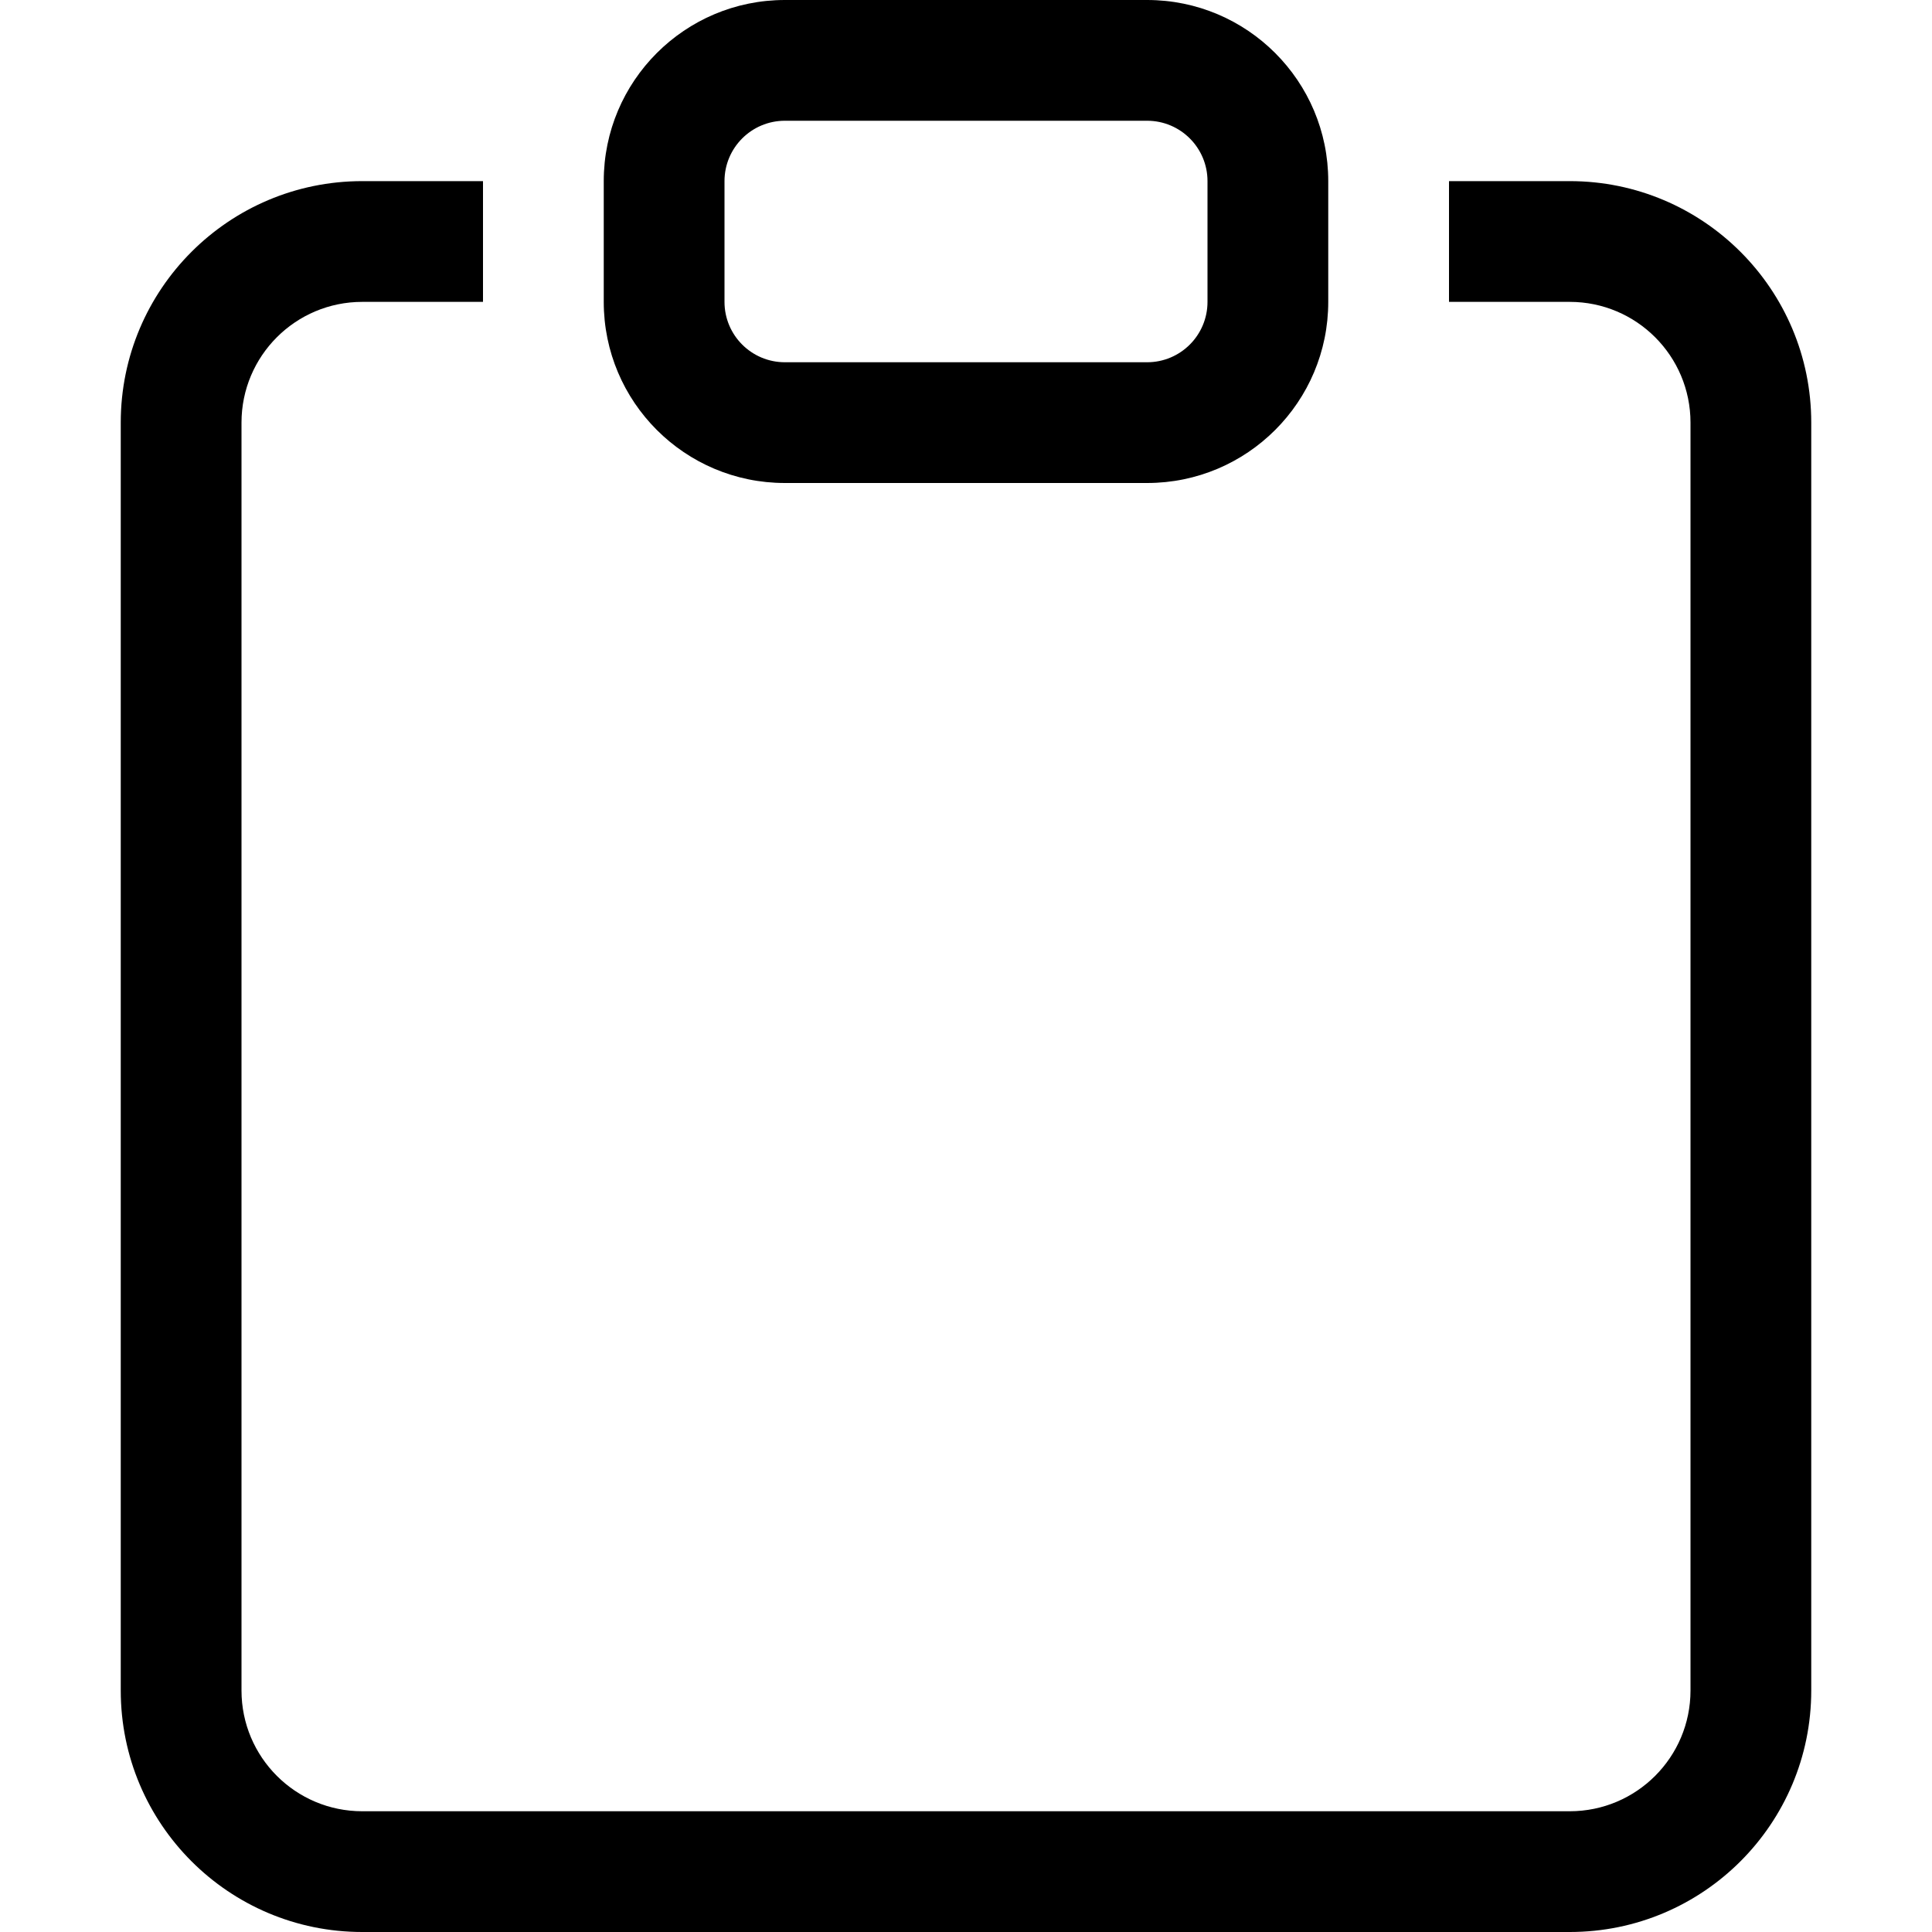
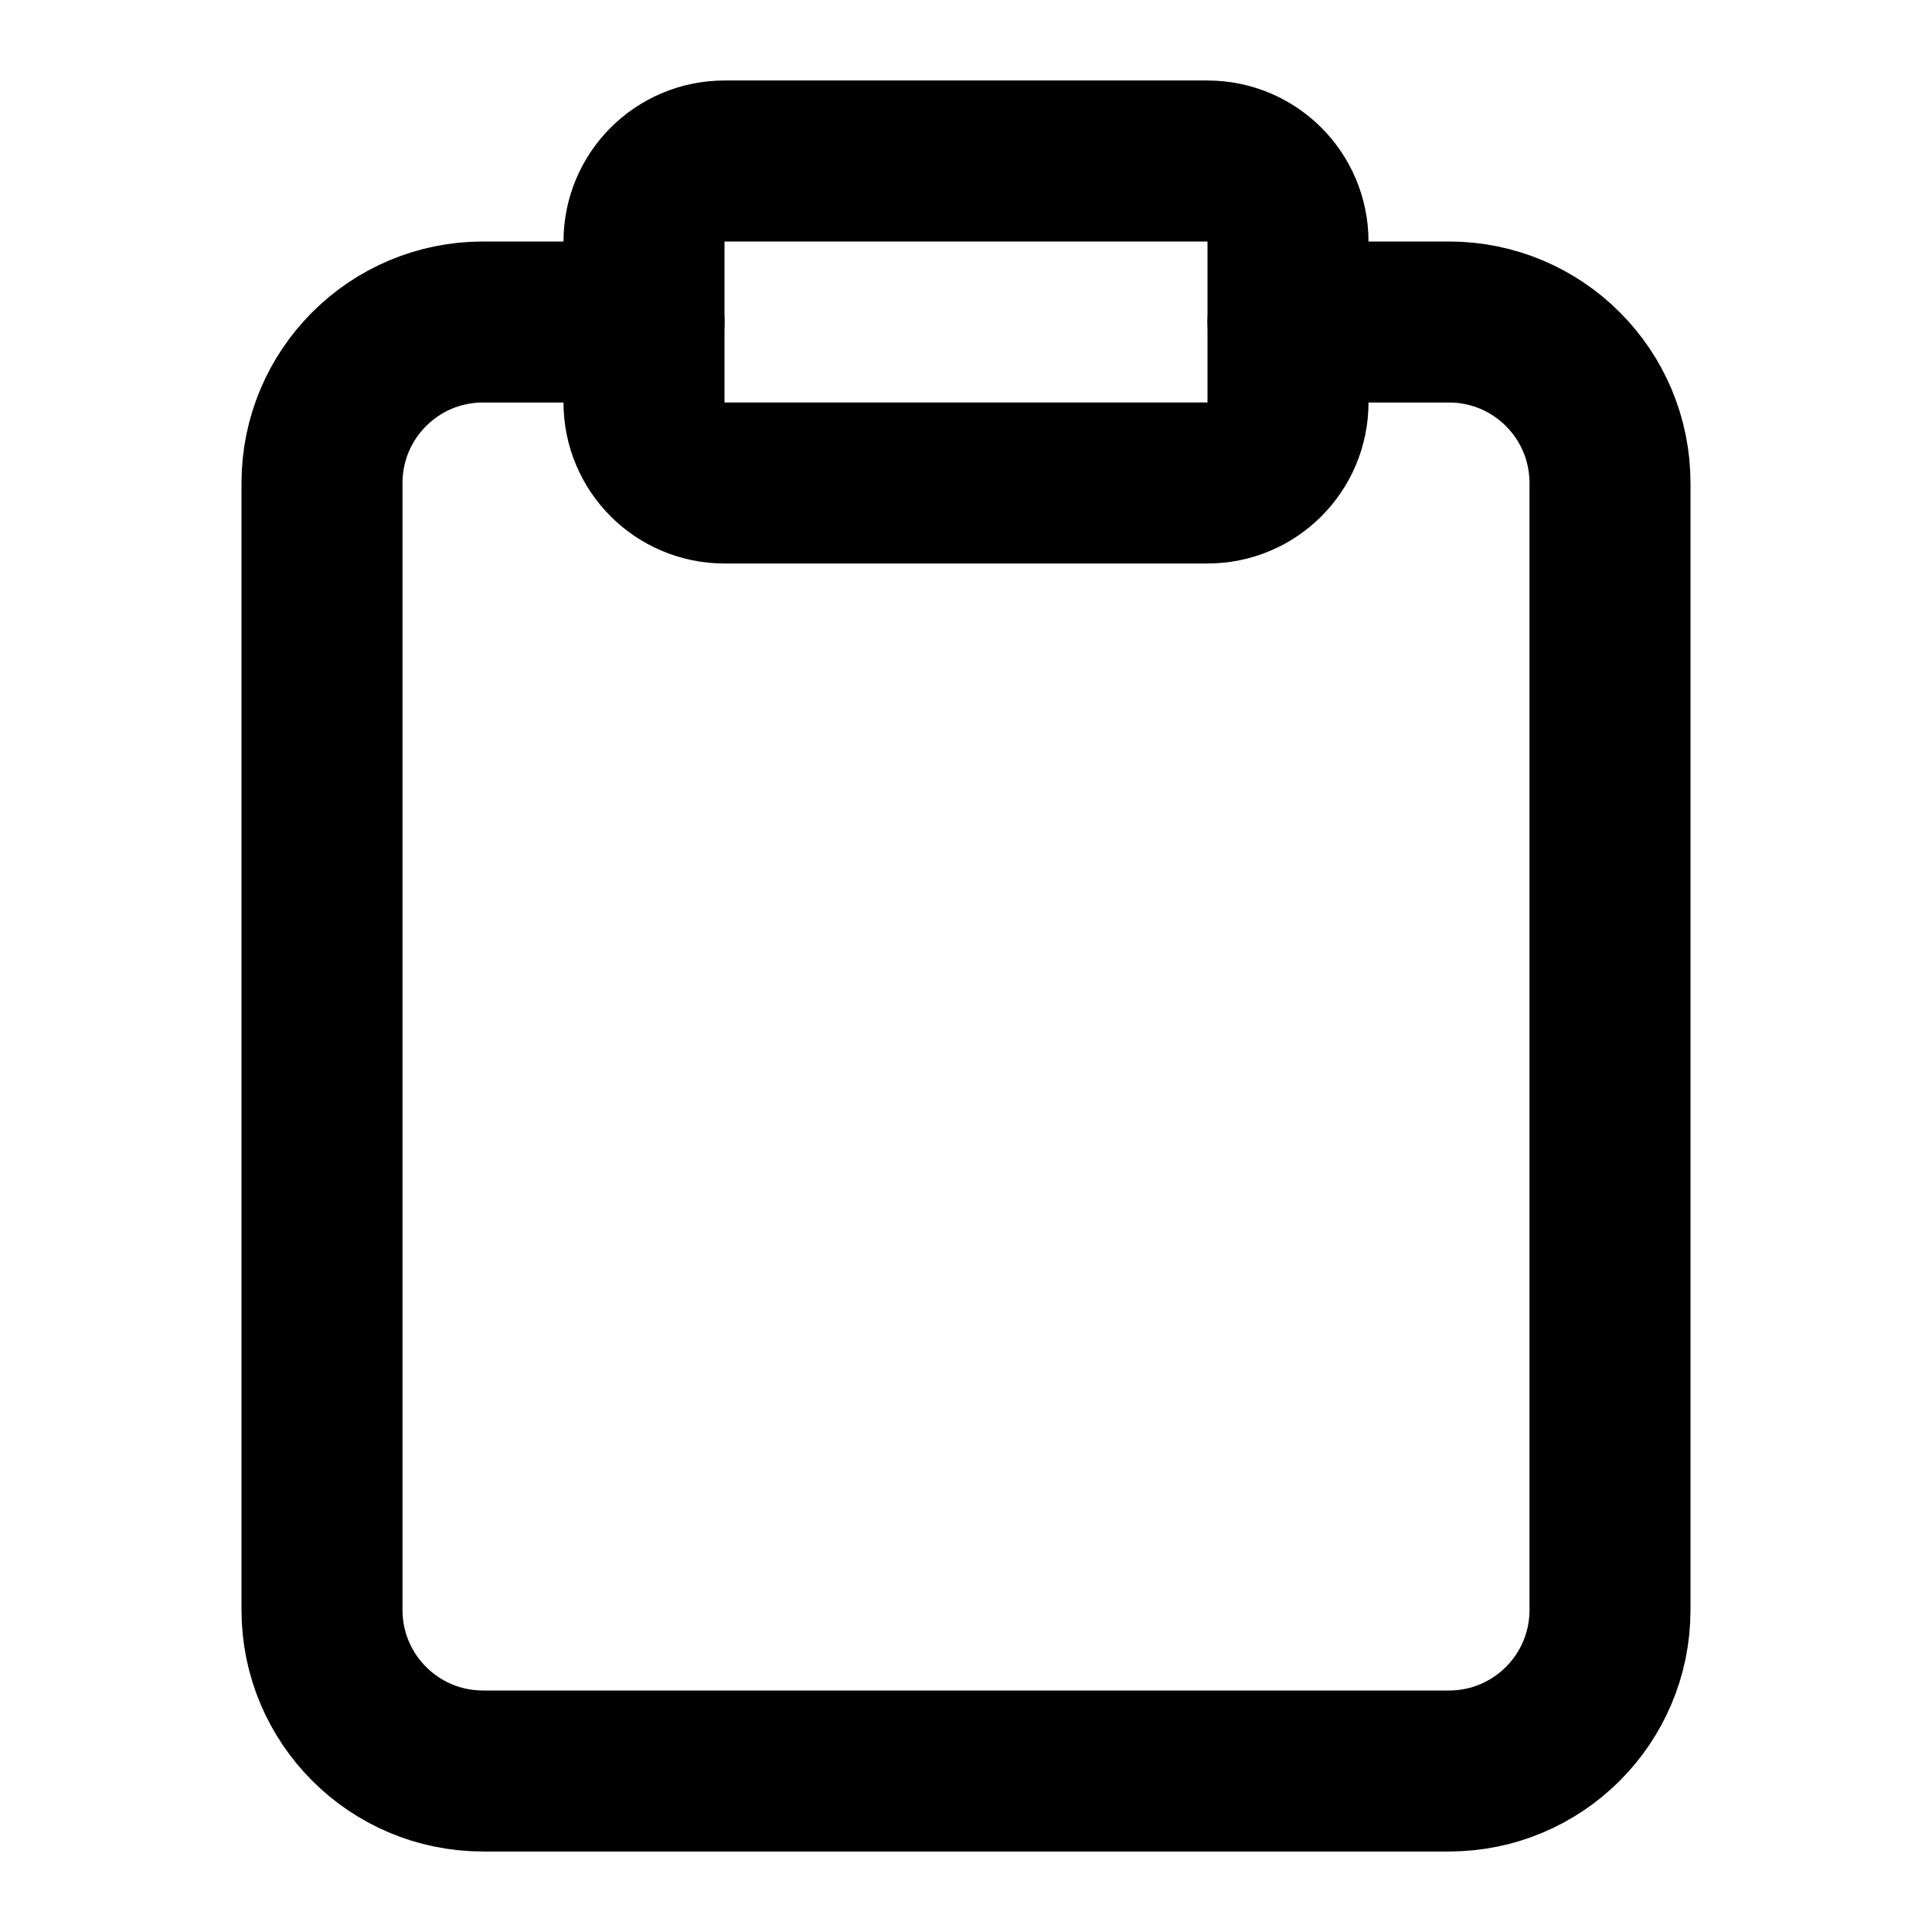
- <svg xmlns="http://www.w3.org/2000/svg" viewBox="0 0 16 16">
-   <path d="M4 1.5H3a2 2 0 0 0-2 2V14a2 2 0 0 0 2 2h10a2 2 0 0 0 2-2V3.5a2 2 0 0 0-2-2h-1v1h1a1 1 0 0 1 1 1V14a1 1 0 0 1-1 1H3a1 1 0 0 1-1-1V3.5a1 1 0 0 1 1-1h1z" />
-   <path d="M9.5 1a.5.5 0 0 1 .5.5v1a.5.5 0 0 1-.5.5h-3a.5.5 0 0 1-.5-.5v-1a.5.5 0 0 1 .5-.5zm-3-1A1.5 1.5 0 0 0 5 1.5v1A1.5 1.5 0 0 0 6.5 4h3A1.5 1.5 0 0 0 11 2.5v-1A1.5 1.5 0 0 0 9.5 0z" />
+ <svg xmlns="http://www.w3.org/2000/svg" width="24" height="24" viewBox="0 0 24 24" fill="none" stroke="currentColor" stroke-width="2" stroke-linecap="round" stroke-linejoin="round" class="lucide lucide-clipboard">
+   <rect width="8" height="4" x="8" y="2" rx="1" ry="1" />
+   <path d="M16 4h2a2 2 0 0 1 2 2v14a2 2 0 0 1-2 2H6a2 2 0 0 1-2-2V6a2 2 0 0 1 2-2h2" />
</svg>
